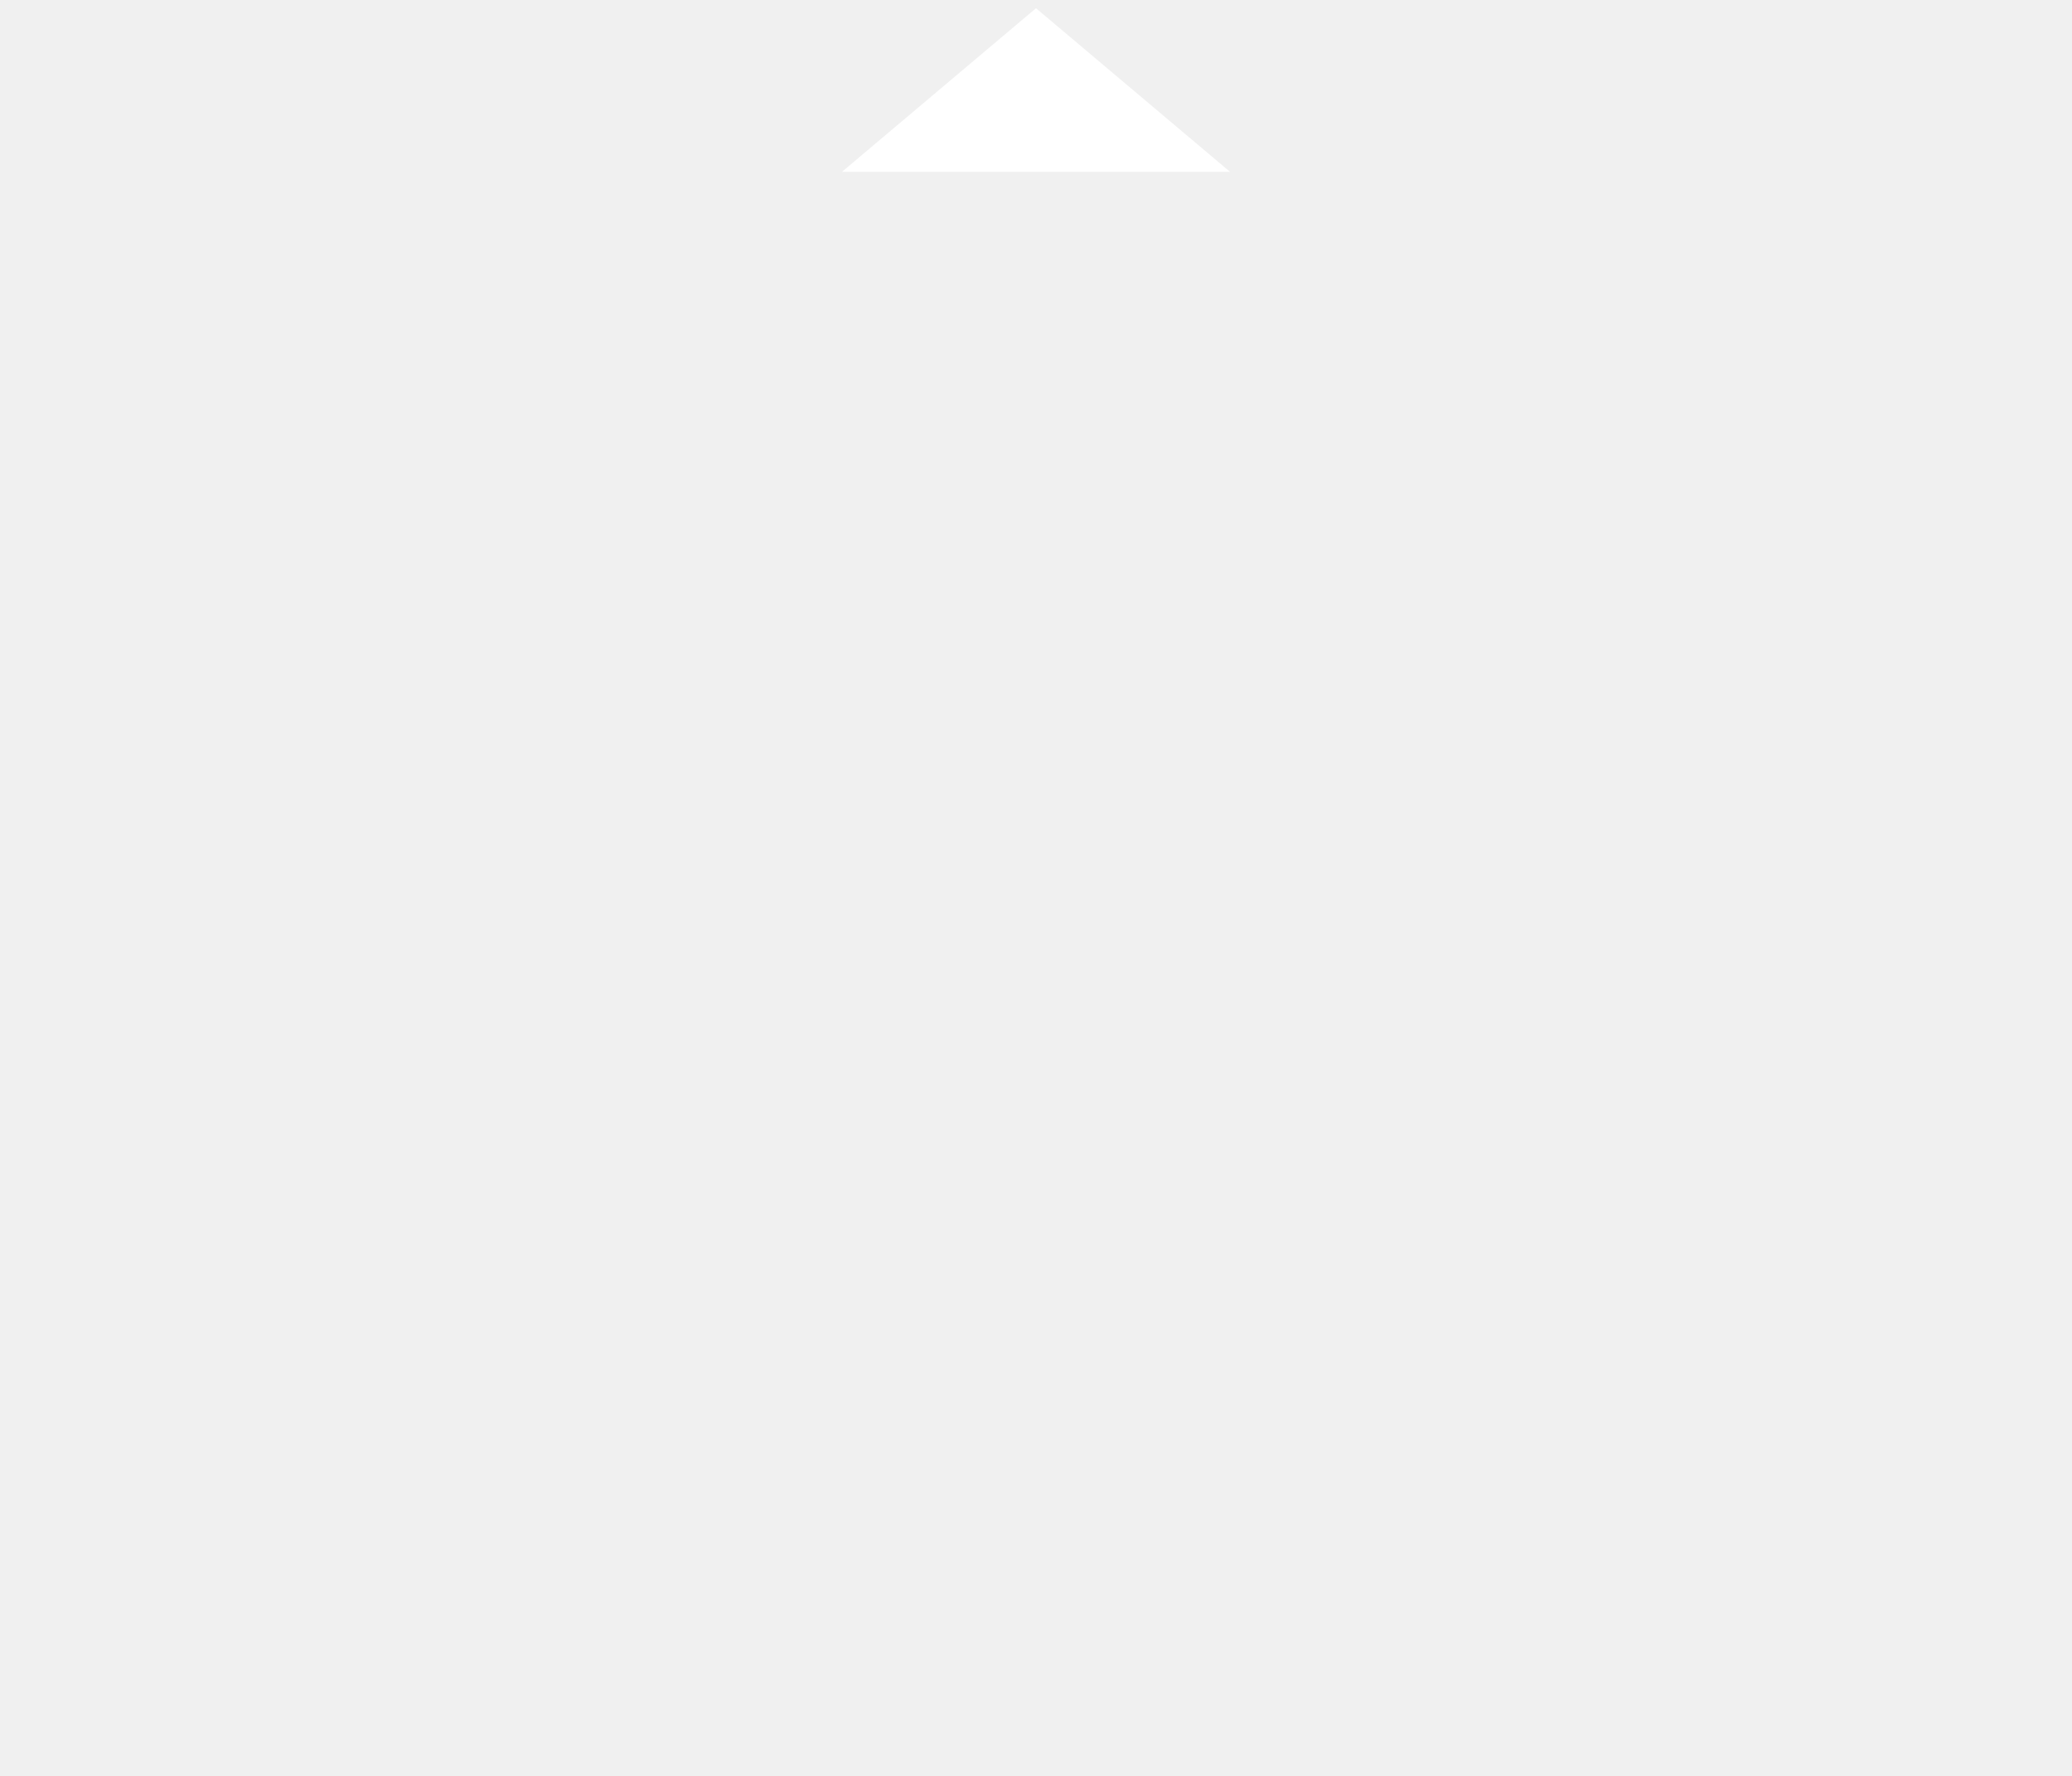
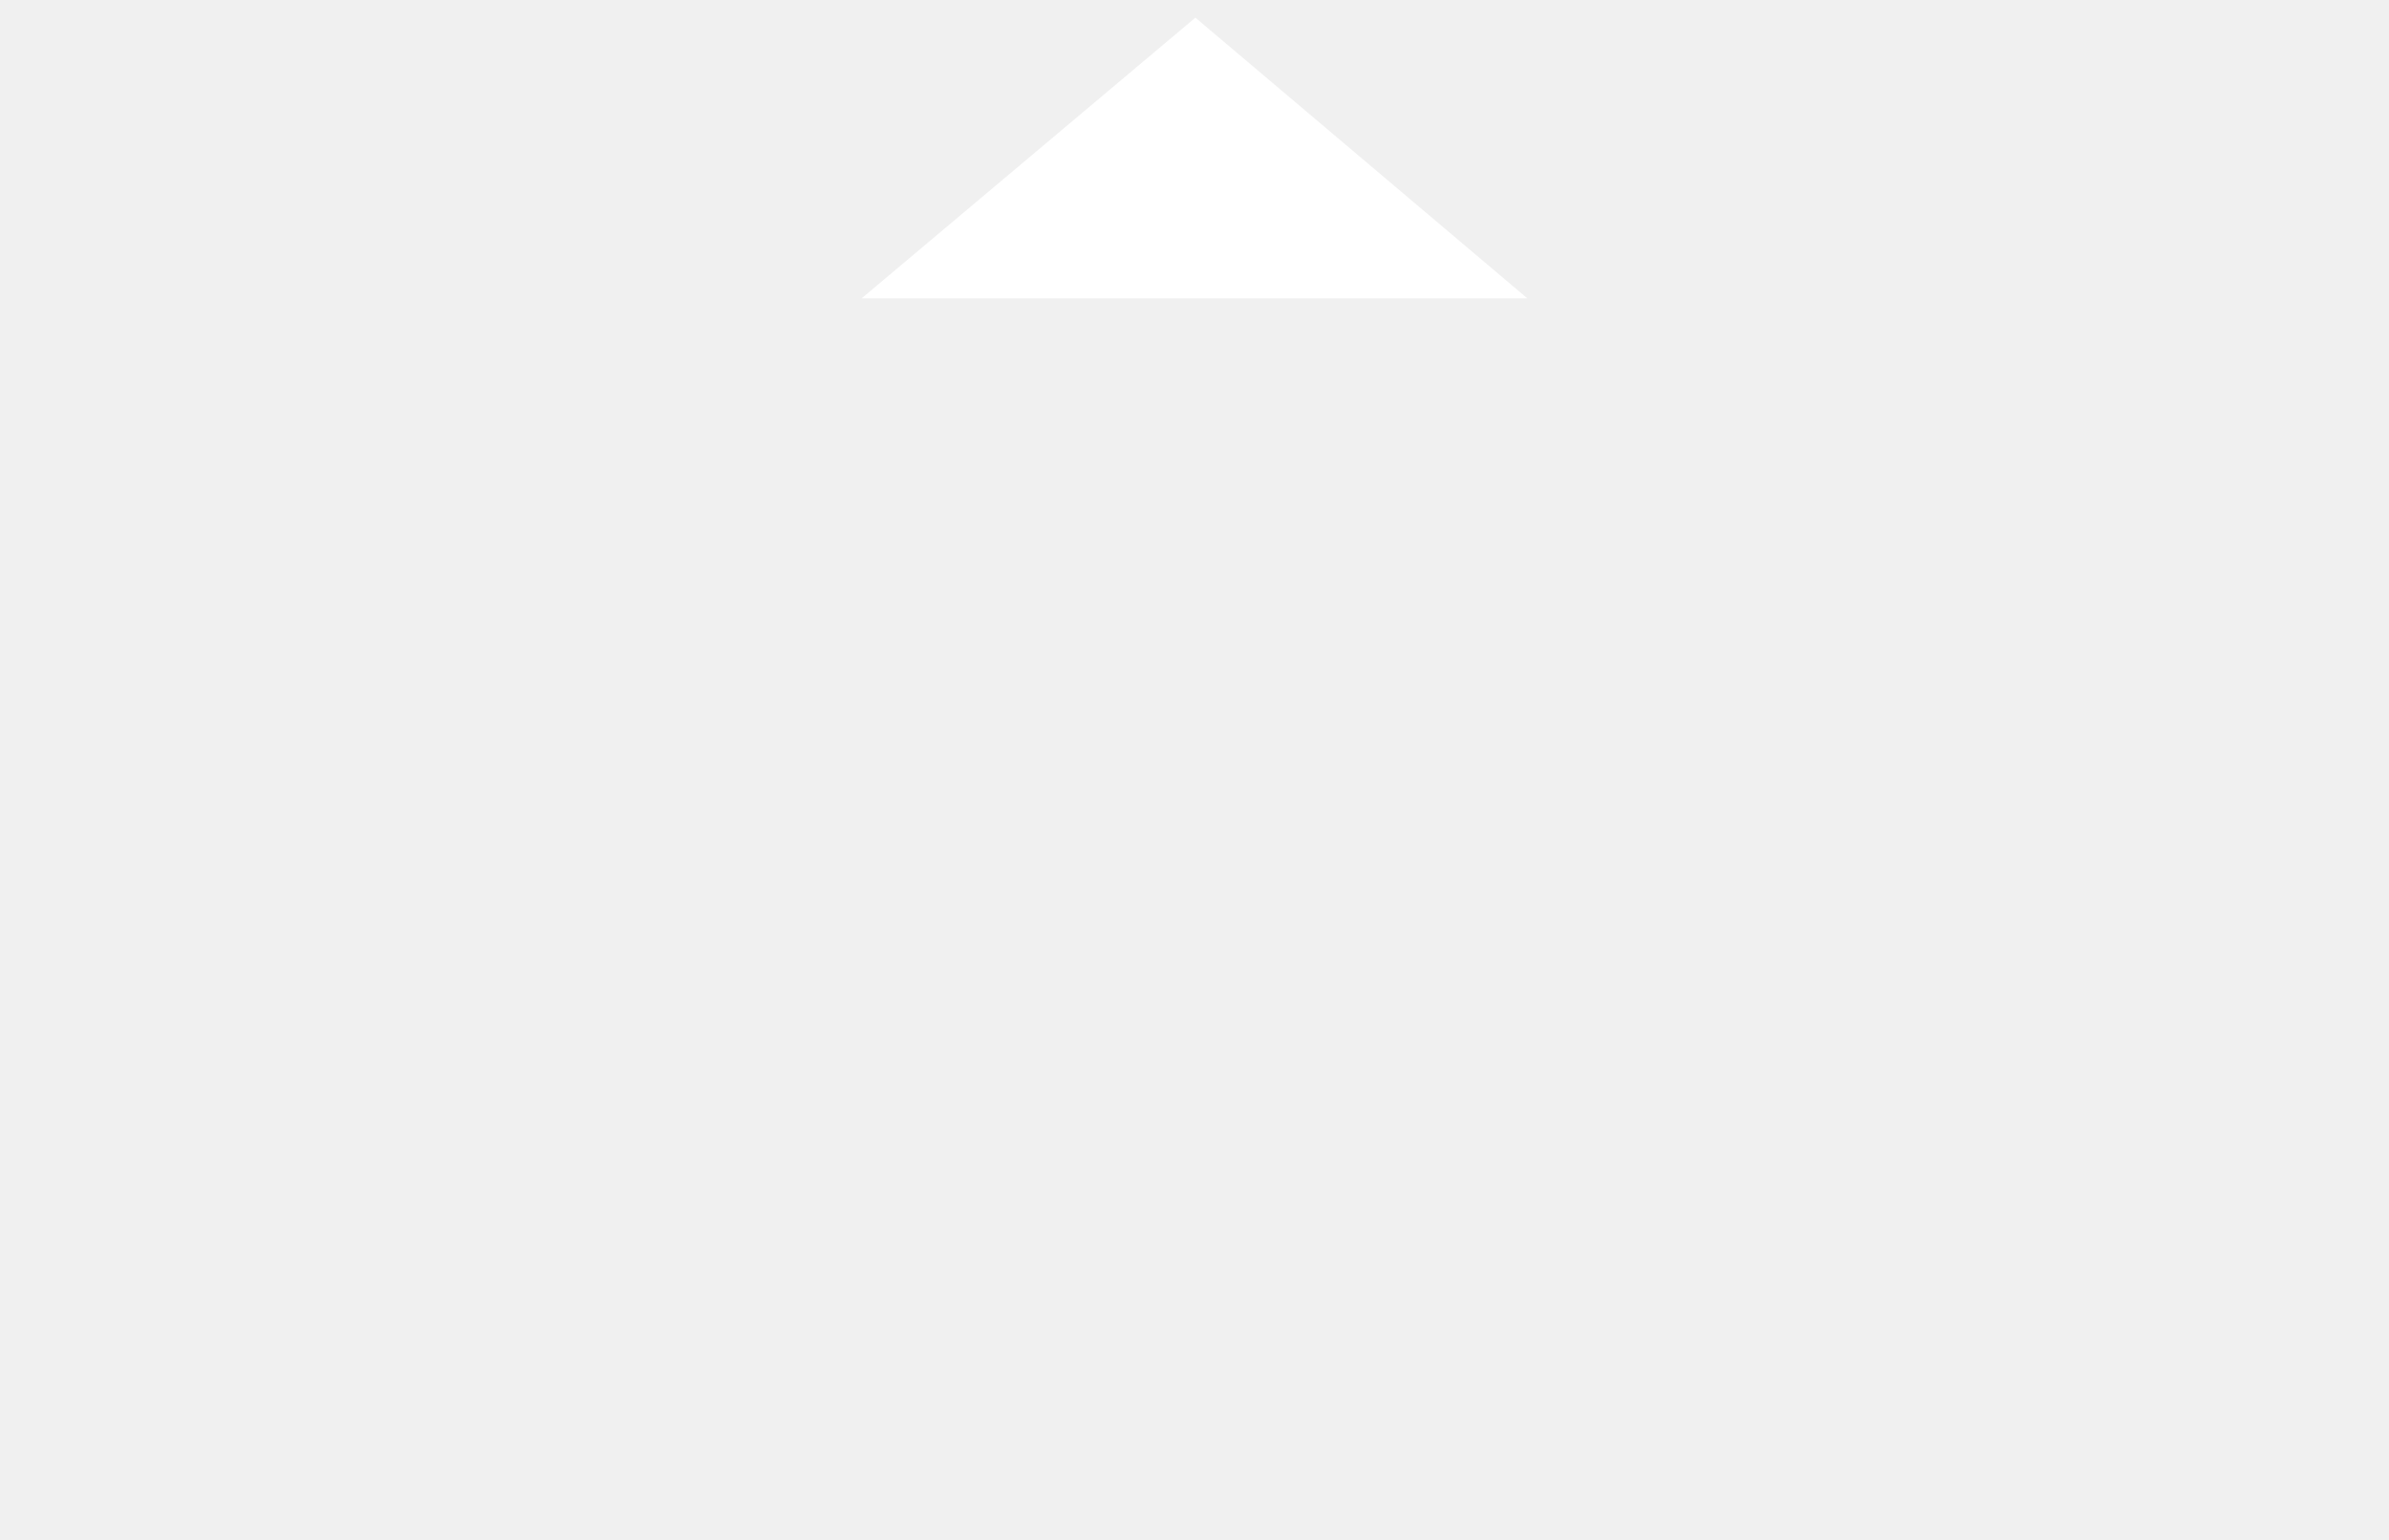
- <svg xmlns="http://www.w3.org/2000/svg" version="1.1" id="Layer_1" x="0px" y="0px" width="252px" height="216px" viewBox="0 0 252 216" style="enable-background:new 0 0 252 216;" xml:space="preserve">
+ <svg xmlns="http://www.w3.org/2000/svg" version="1.1" id="Layer_1" x="0px" y="0px" width="135.3px" height="87.2px" viewBox="0 0 135.3 87.2" style="enable-background:new 0 0 135.3 87.2;" xml:space="preserve">
  <style type="text/css">
	.st0{fill:#FFFFFF;}
</style>
-   <polygon class="st0" points="126,1 149.6,20.9 102.4,20.9 " />
+   <polygon class="st0" points="67.7,1 86.5,16.9 48.8,16.9 " />
  <g>
</g>
  <g>
</g>
  <g>
</g>
  <g>
</g>
  <g>
</g>
  <g>
</g>
</svg>
